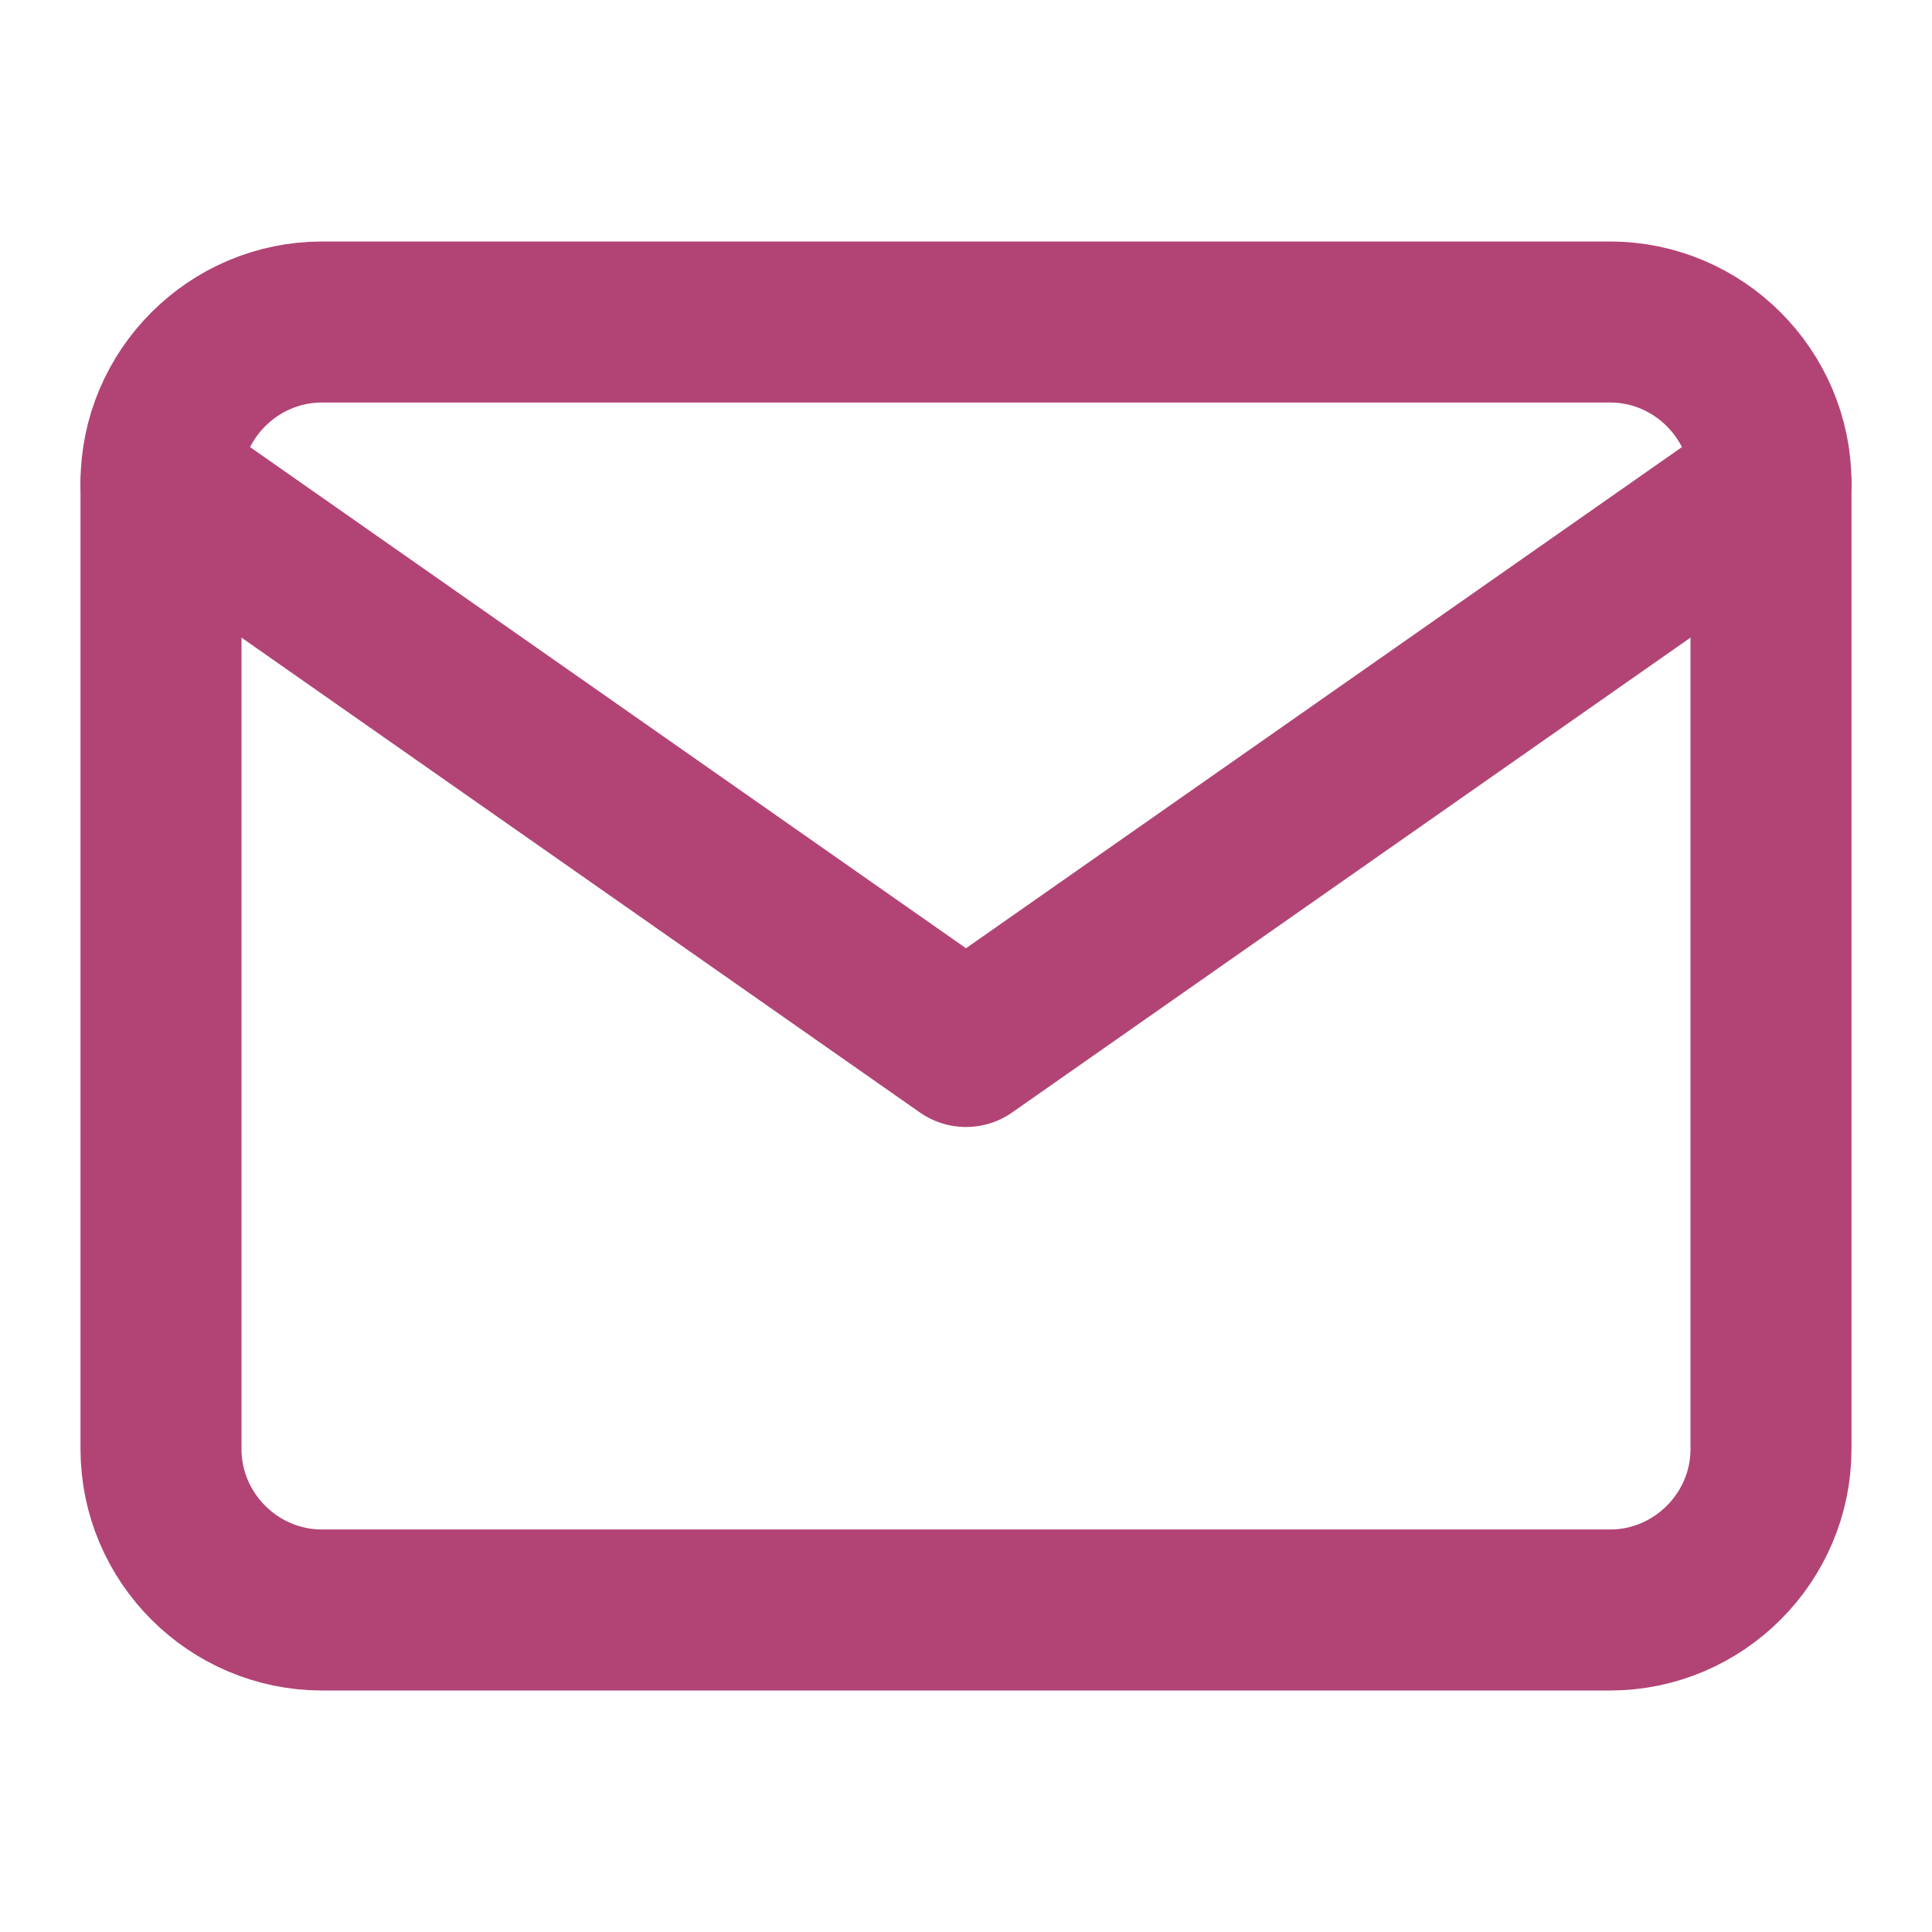
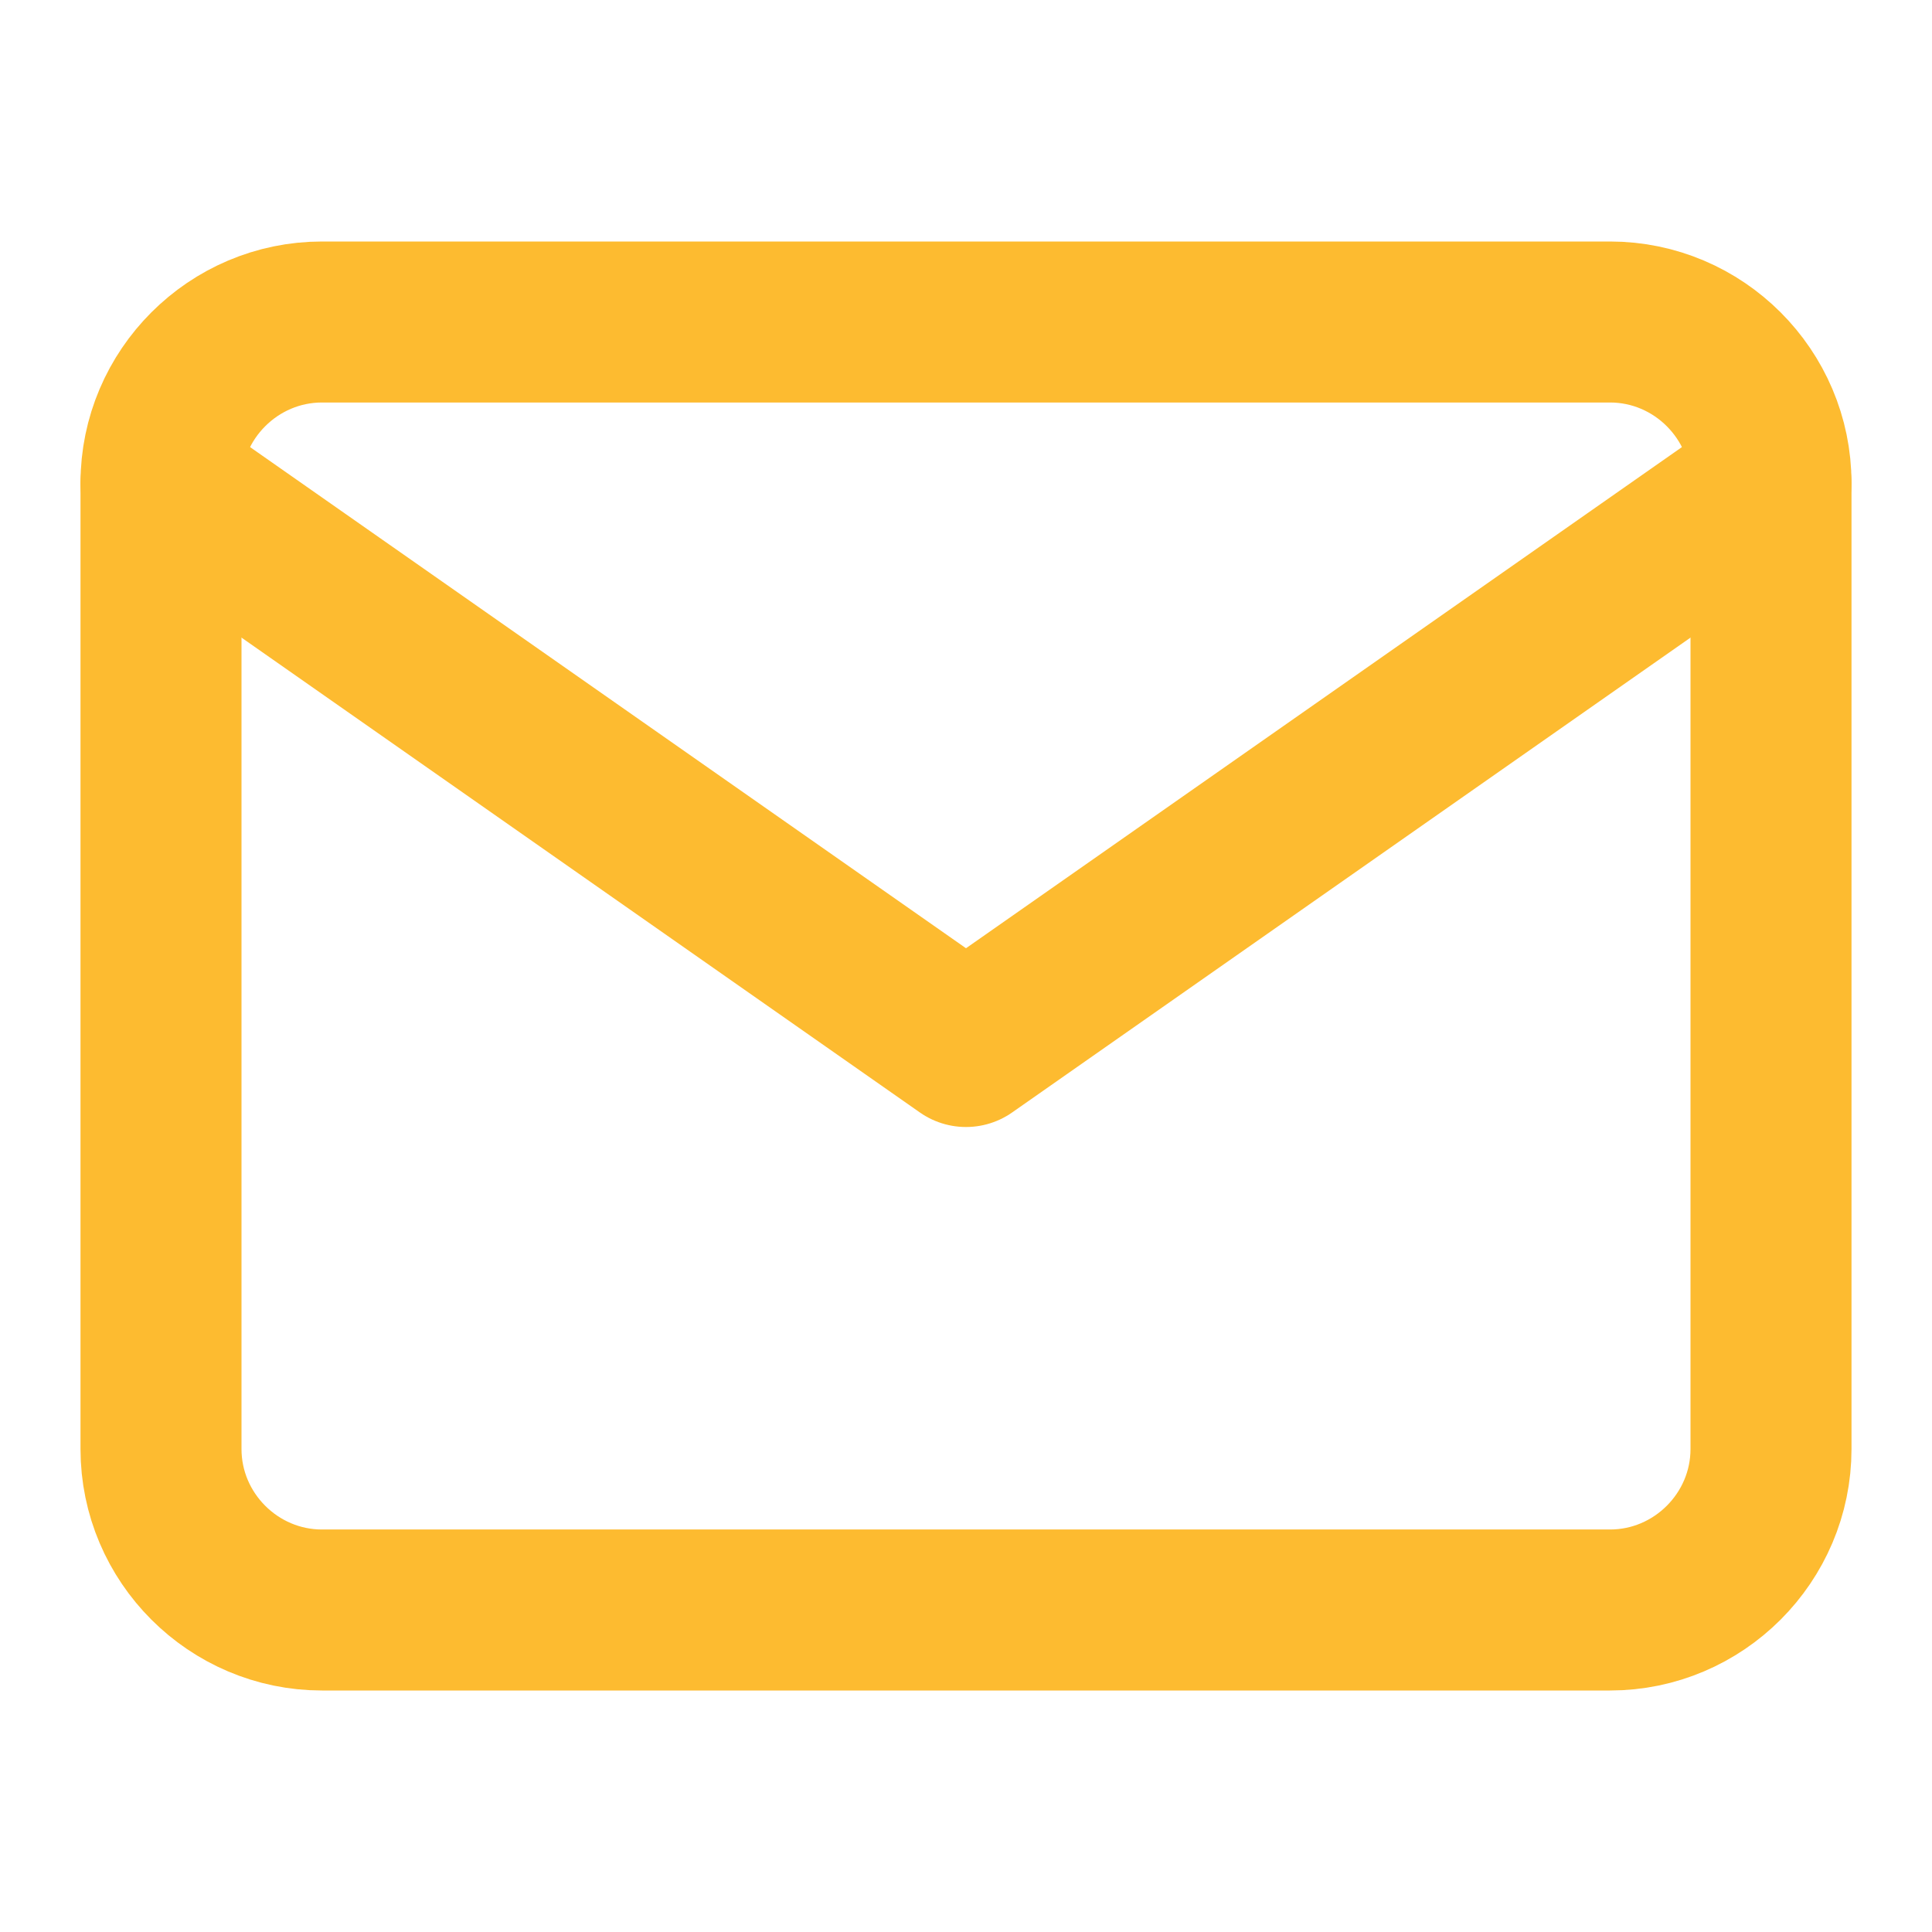
- <svg xmlns="http://www.w3.org/2000/svg" width="24" height="24" viewBox="0 0 24 24" fill="none" stroke="#b24475" stroke-width="2" stroke-linecap="round" stroke-linejoin="round" class="feather feather-mail">
+ <svg xmlns="http://www.w3.org/2000/svg" width="24" height="24" viewBox="0 0 24 24" fill="none" stroke="#FDBB30" stroke-width="2" stroke-linecap="round" stroke-linejoin="round" class="feather feather-mail">
  <path d="M4 4h16c1.1 0 2 .9 2 2v12c0 1.1-.9 2-2 2H4c-1.1 0-2-.9-2-2V6c0-1.1.9-2 2-2z" />
  <polyline points="22,6 12,13 2,6" />
</svg>
